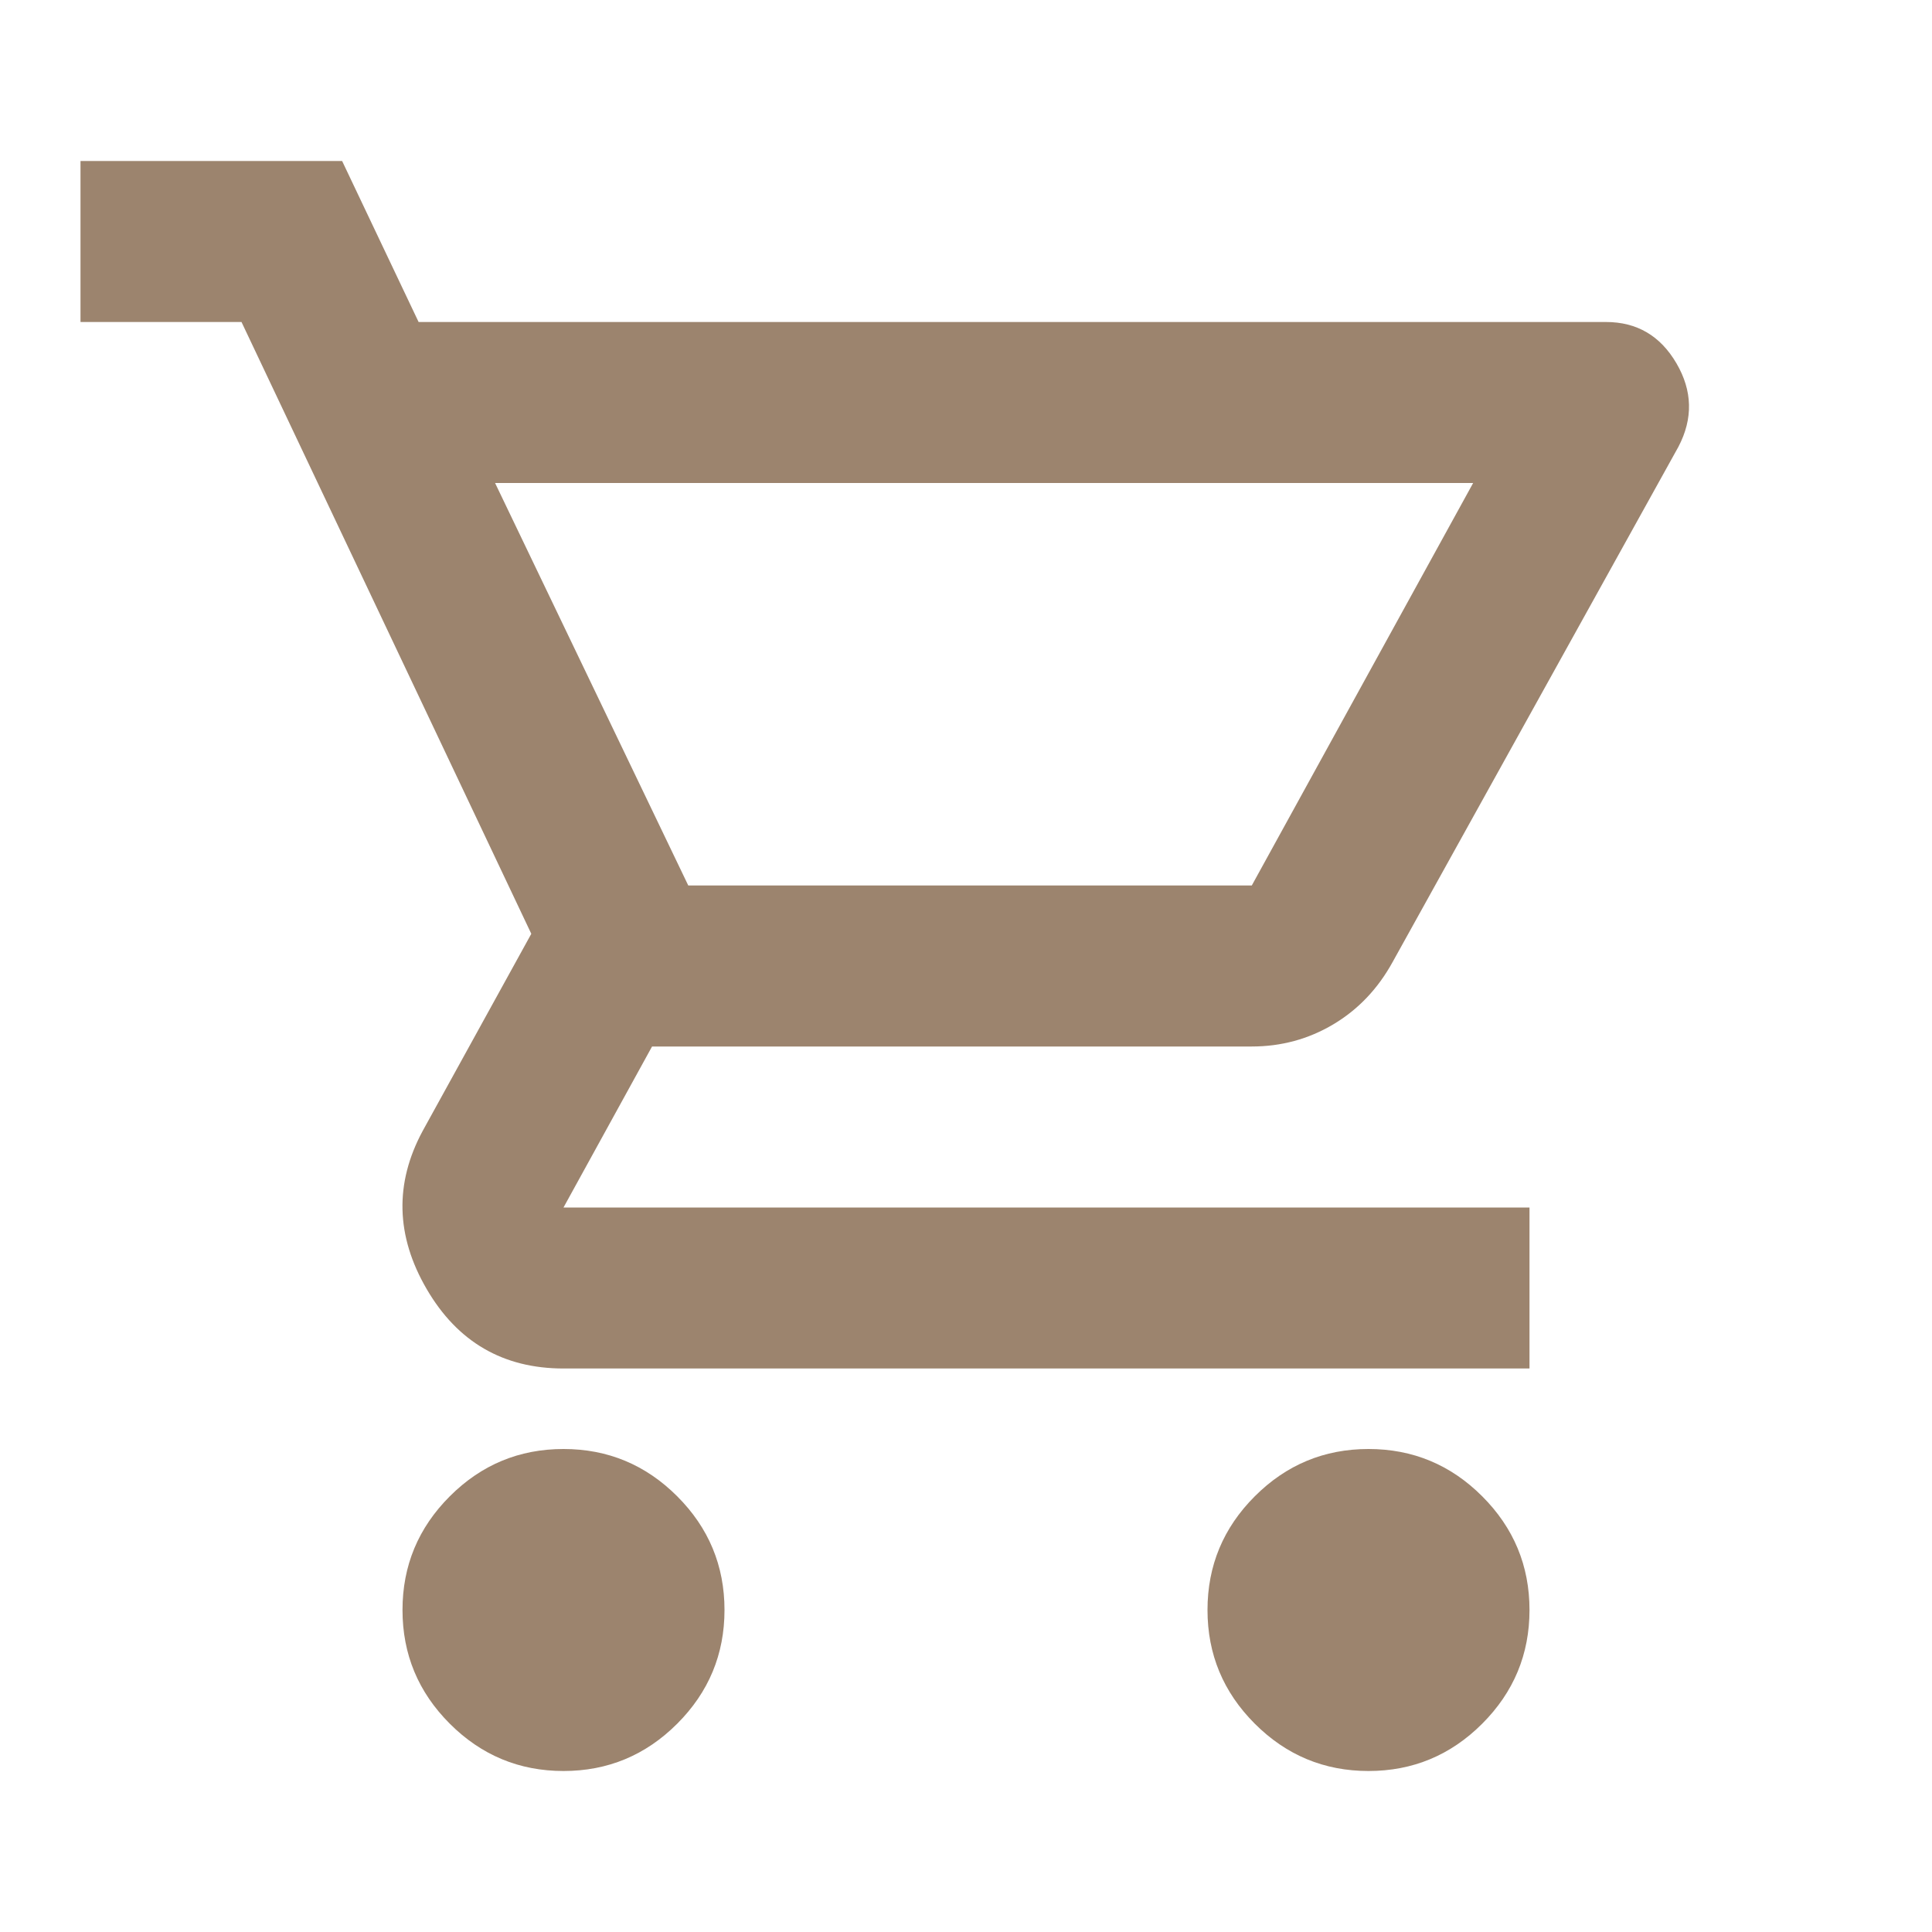
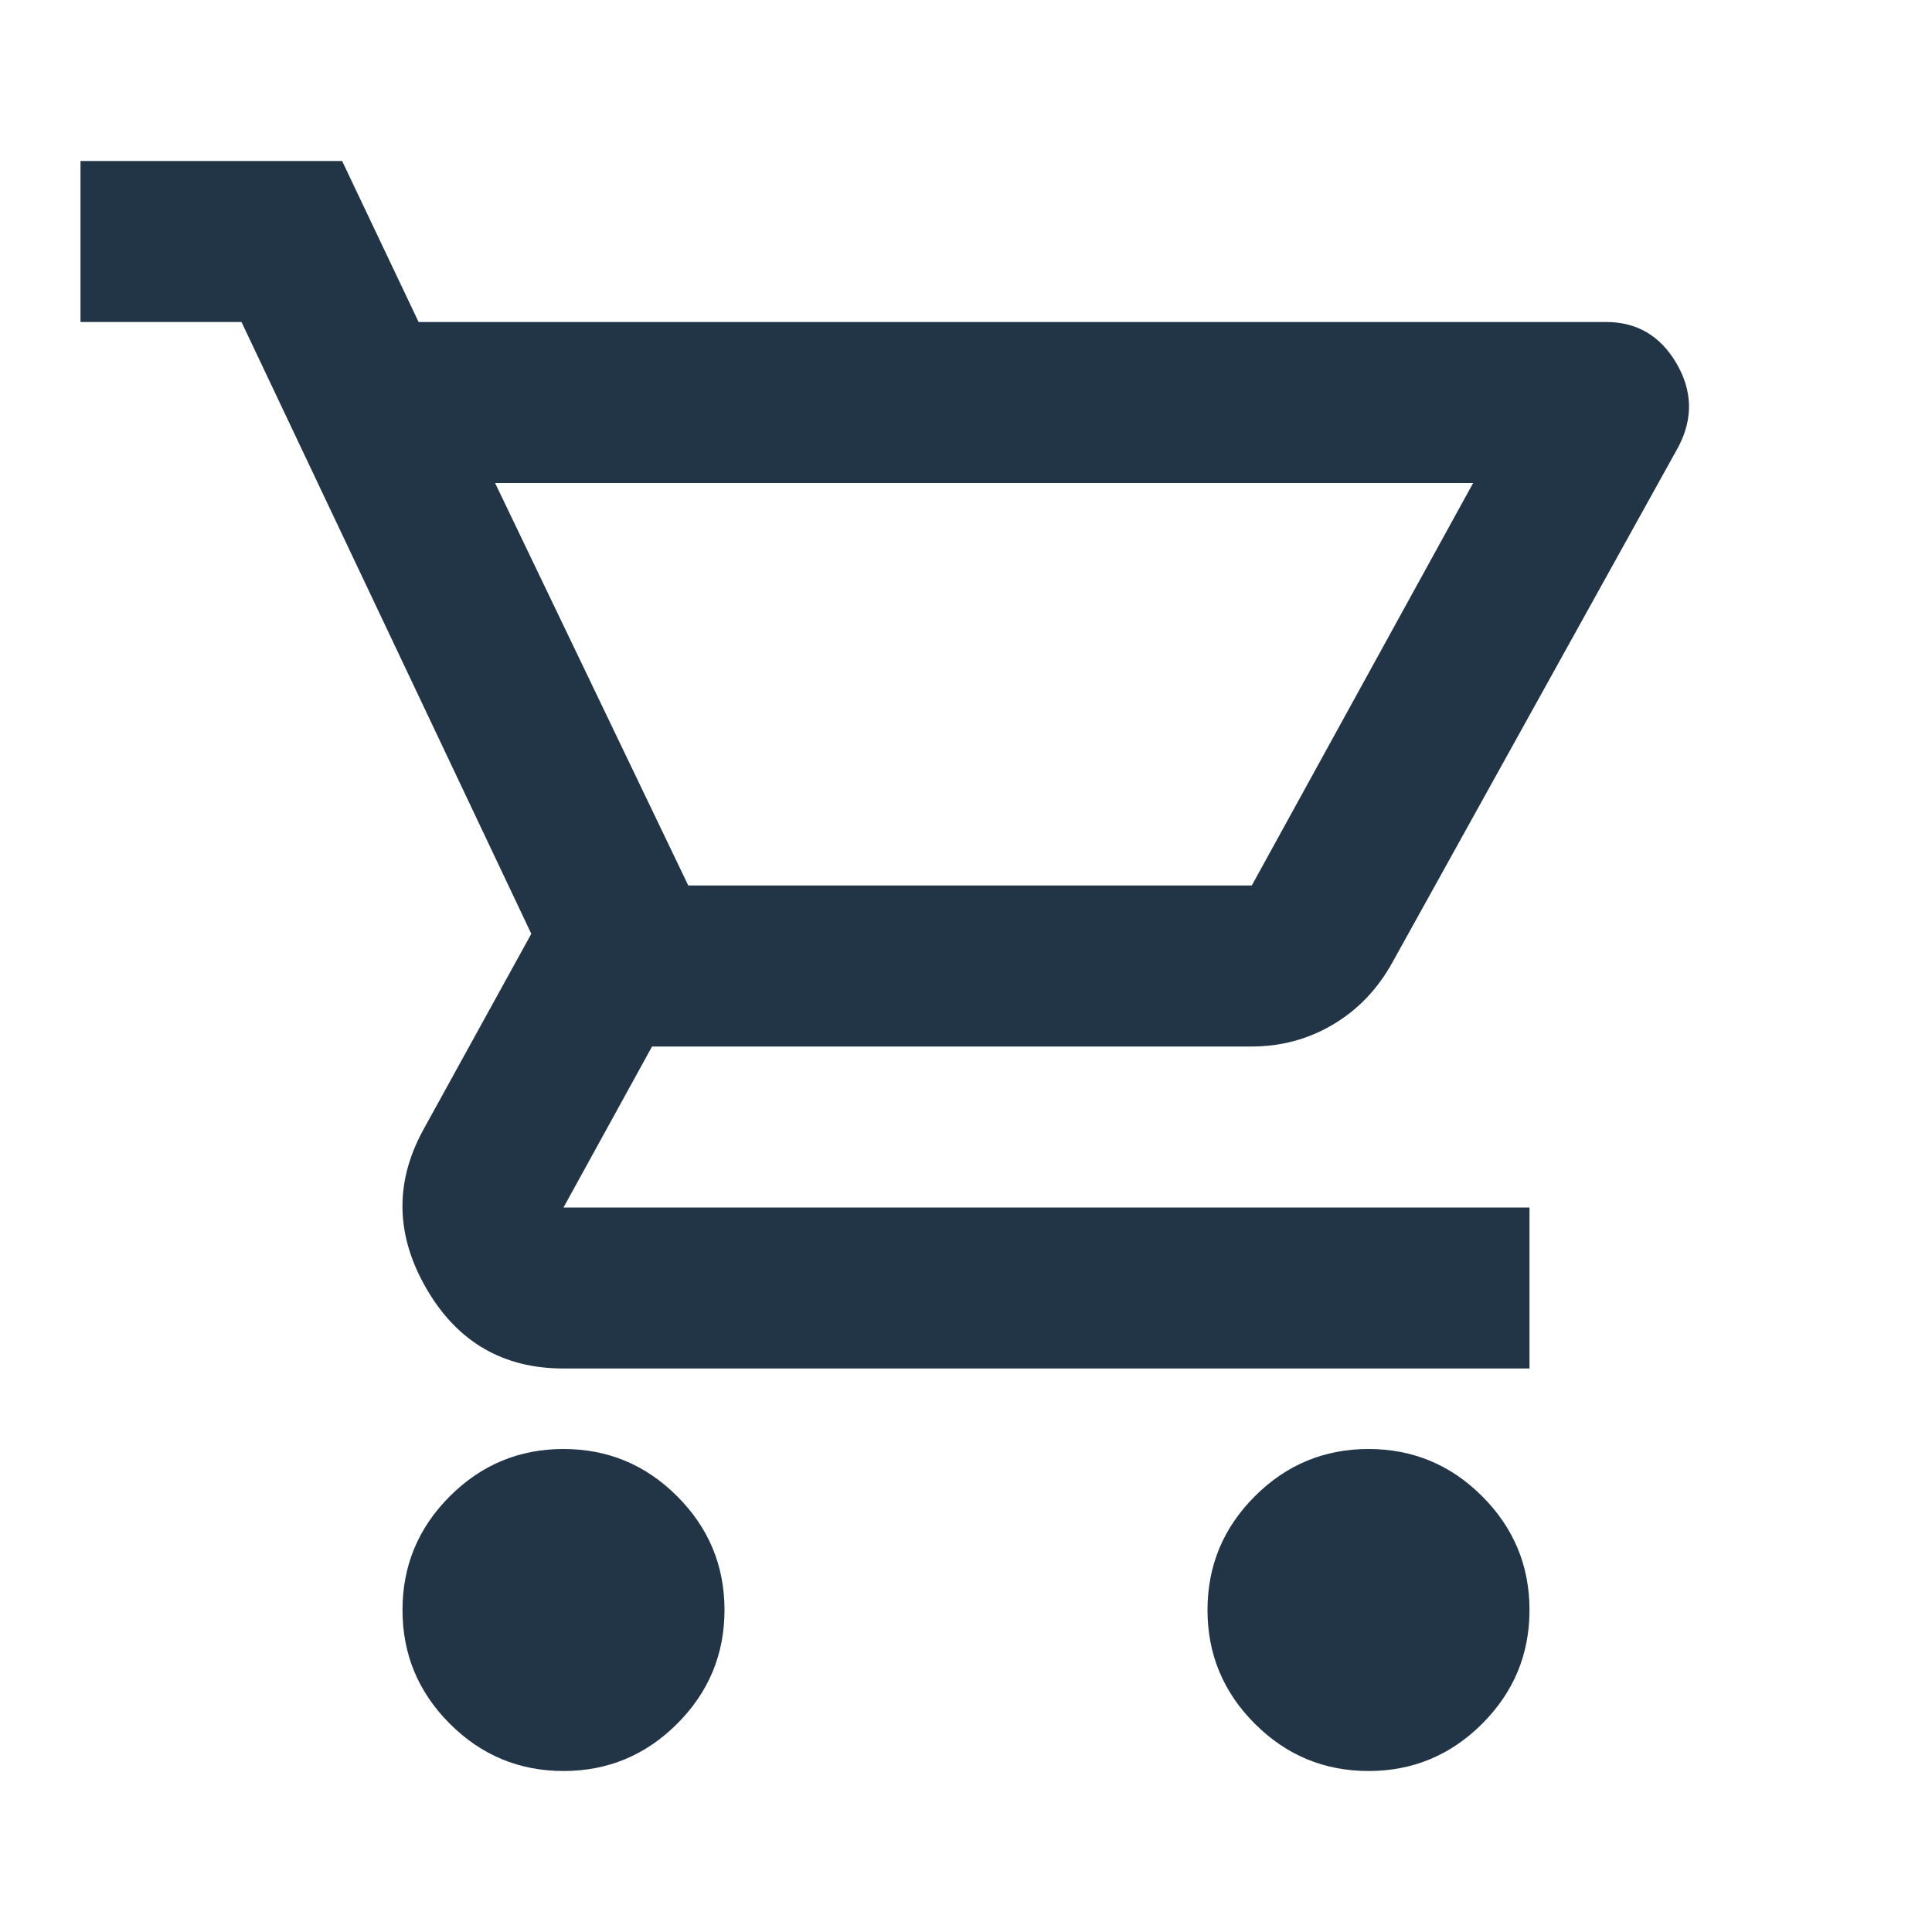
- <svg xmlns="http://www.w3.org/2000/svg" height="24px" viewBox="0 -960 960 960" width="24px" fill="#9C846E">
+ <svg xmlns="http://www.w3.org/2000/svg" height="24px" viewBox="0 -960 960 960" width="24px" fill="#213547">
  <path d="M280-80q-33 0-56.5-23.5T200-160q0-33 23.5-56.5T280-240q33 0 56.5 23.5T360-160q0 33-23.5 56.5T280-80Zm400 0q-33 0-56.5-23.5T600-160q0-33 23.5-56.5T680-240q33 0 56.5 23.5T760-160q0 33-23.5 56.5T680-80ZM246-720l96 200h280l110-200H246Zm-38-80h590q23 0 35 20.5t1 41.5L692-482q-11 20-29.5 31T622-440H324l-44 80h480v80H280q-45 0-68-39.5t-2-78.5l54-98-144-304H40v-80h130l38 80Zm134 280h280-280Z" />
</svg>
